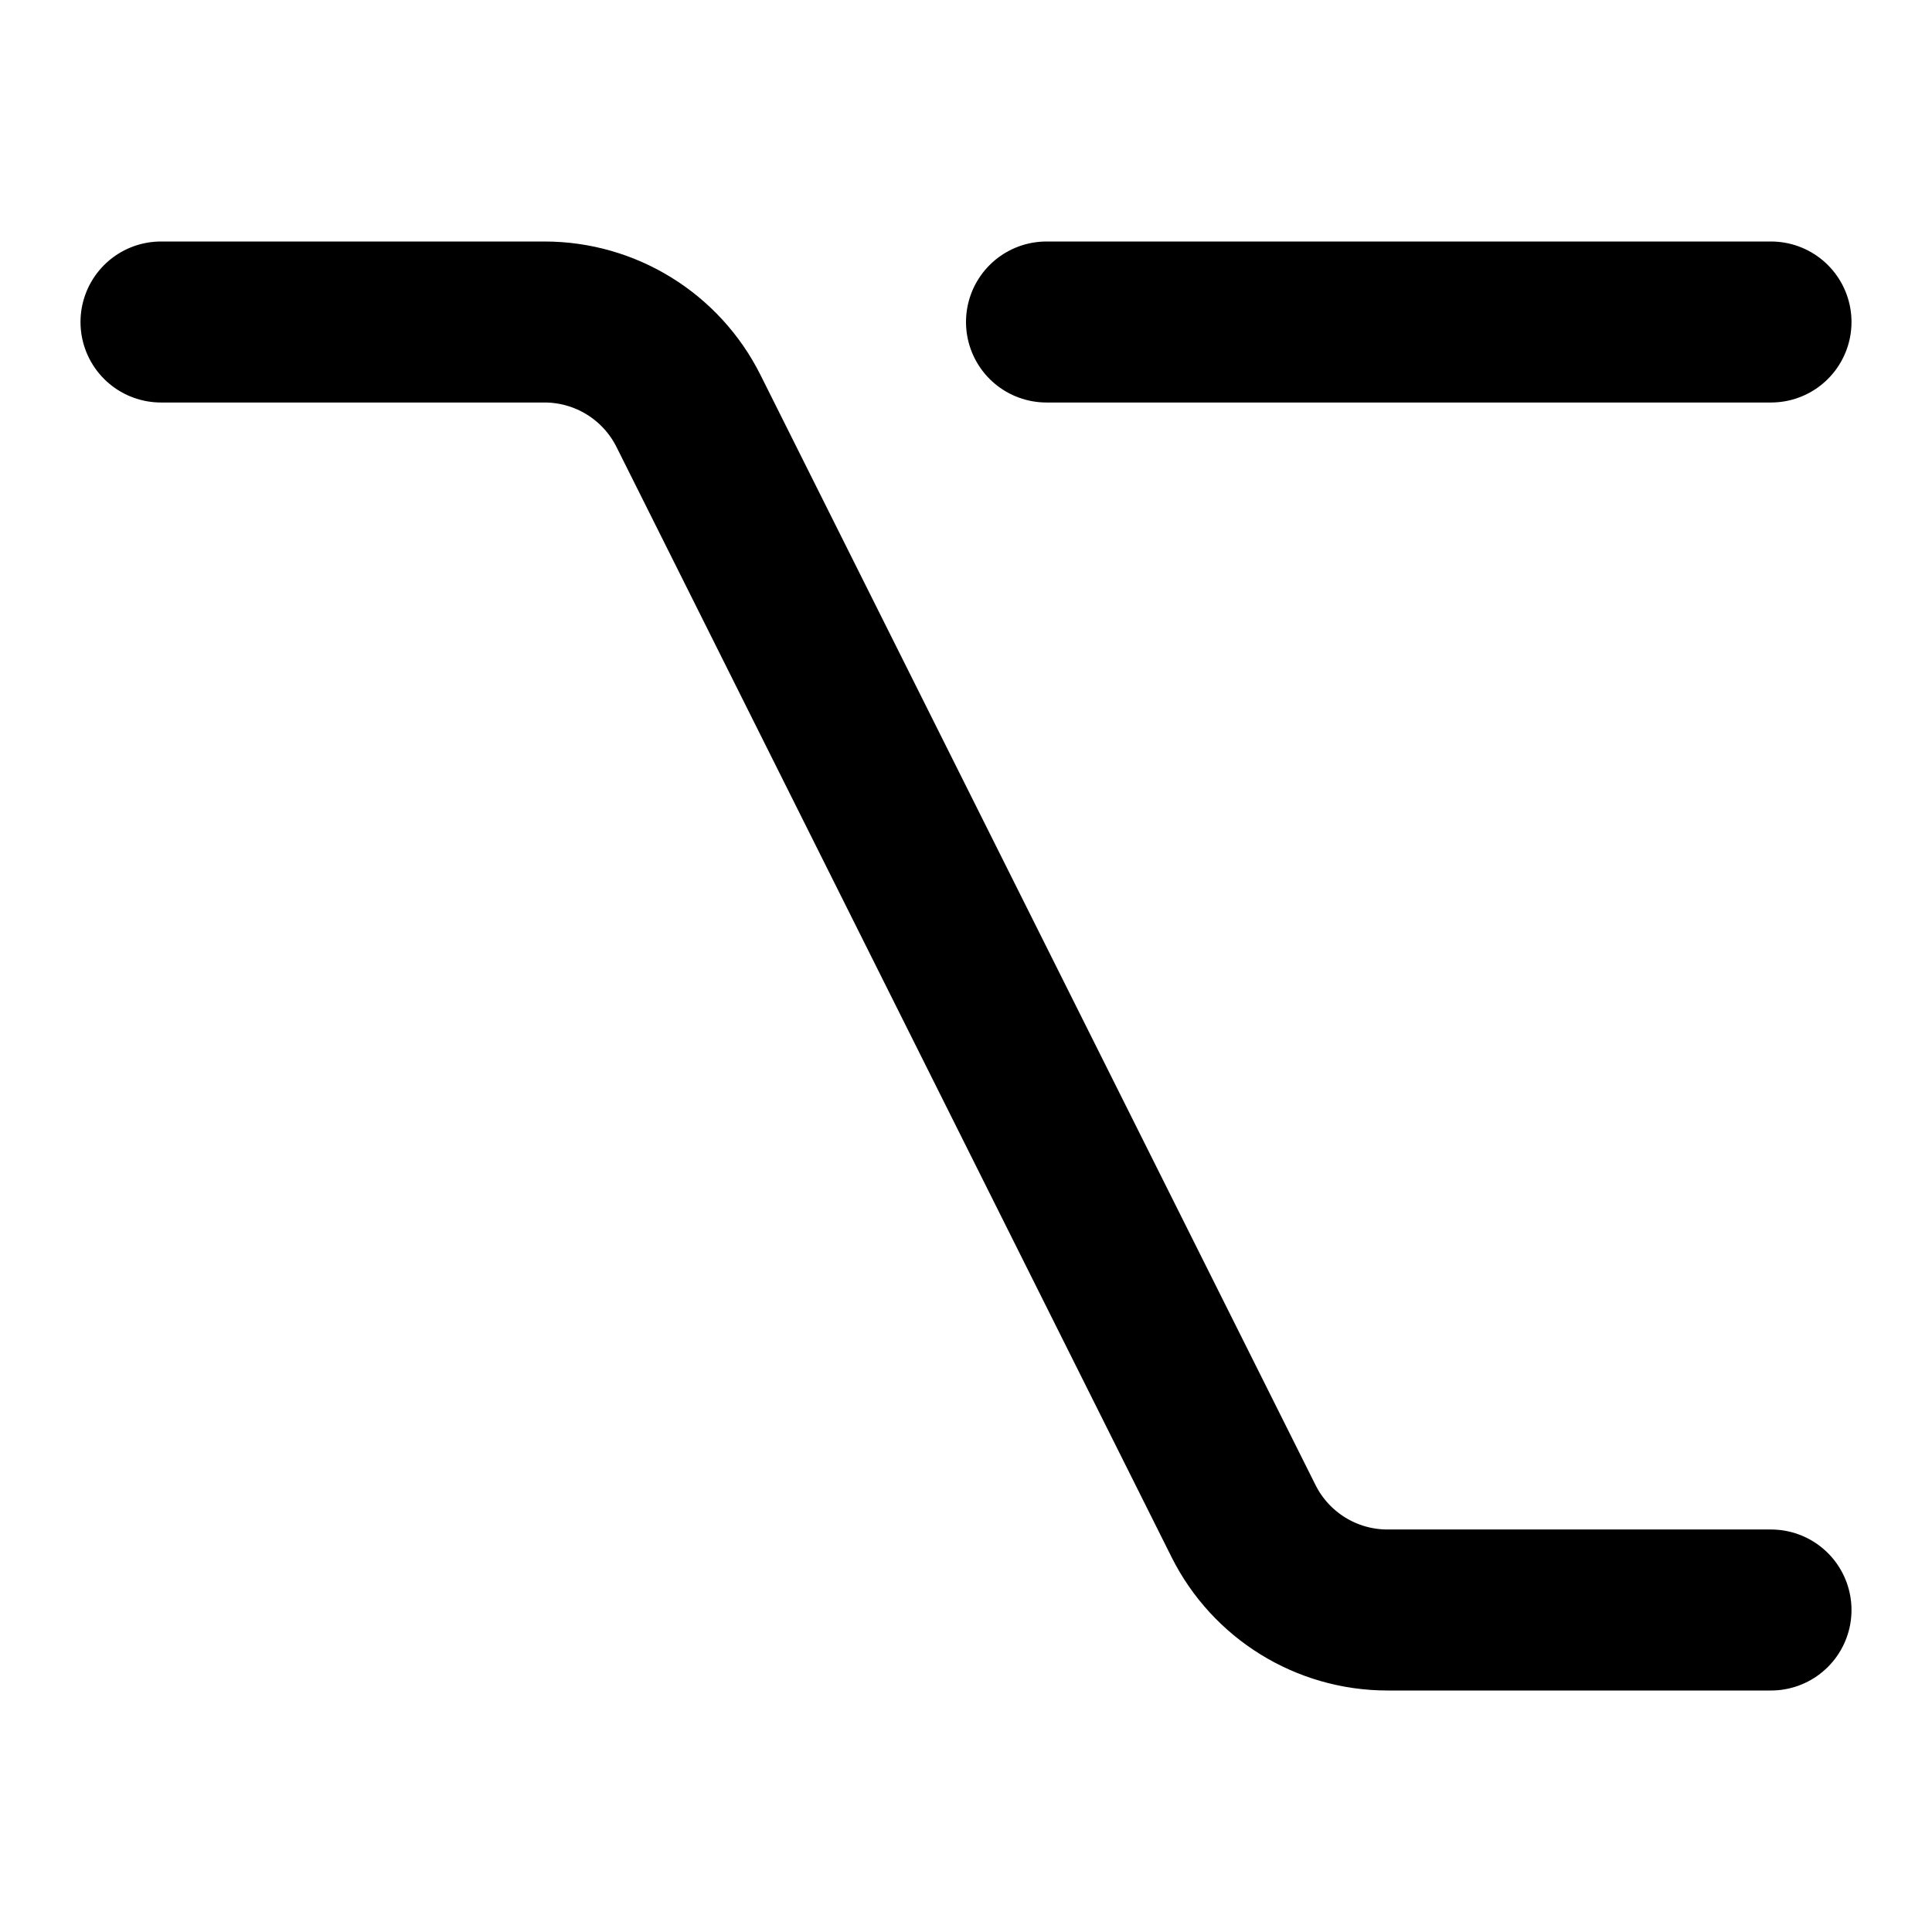
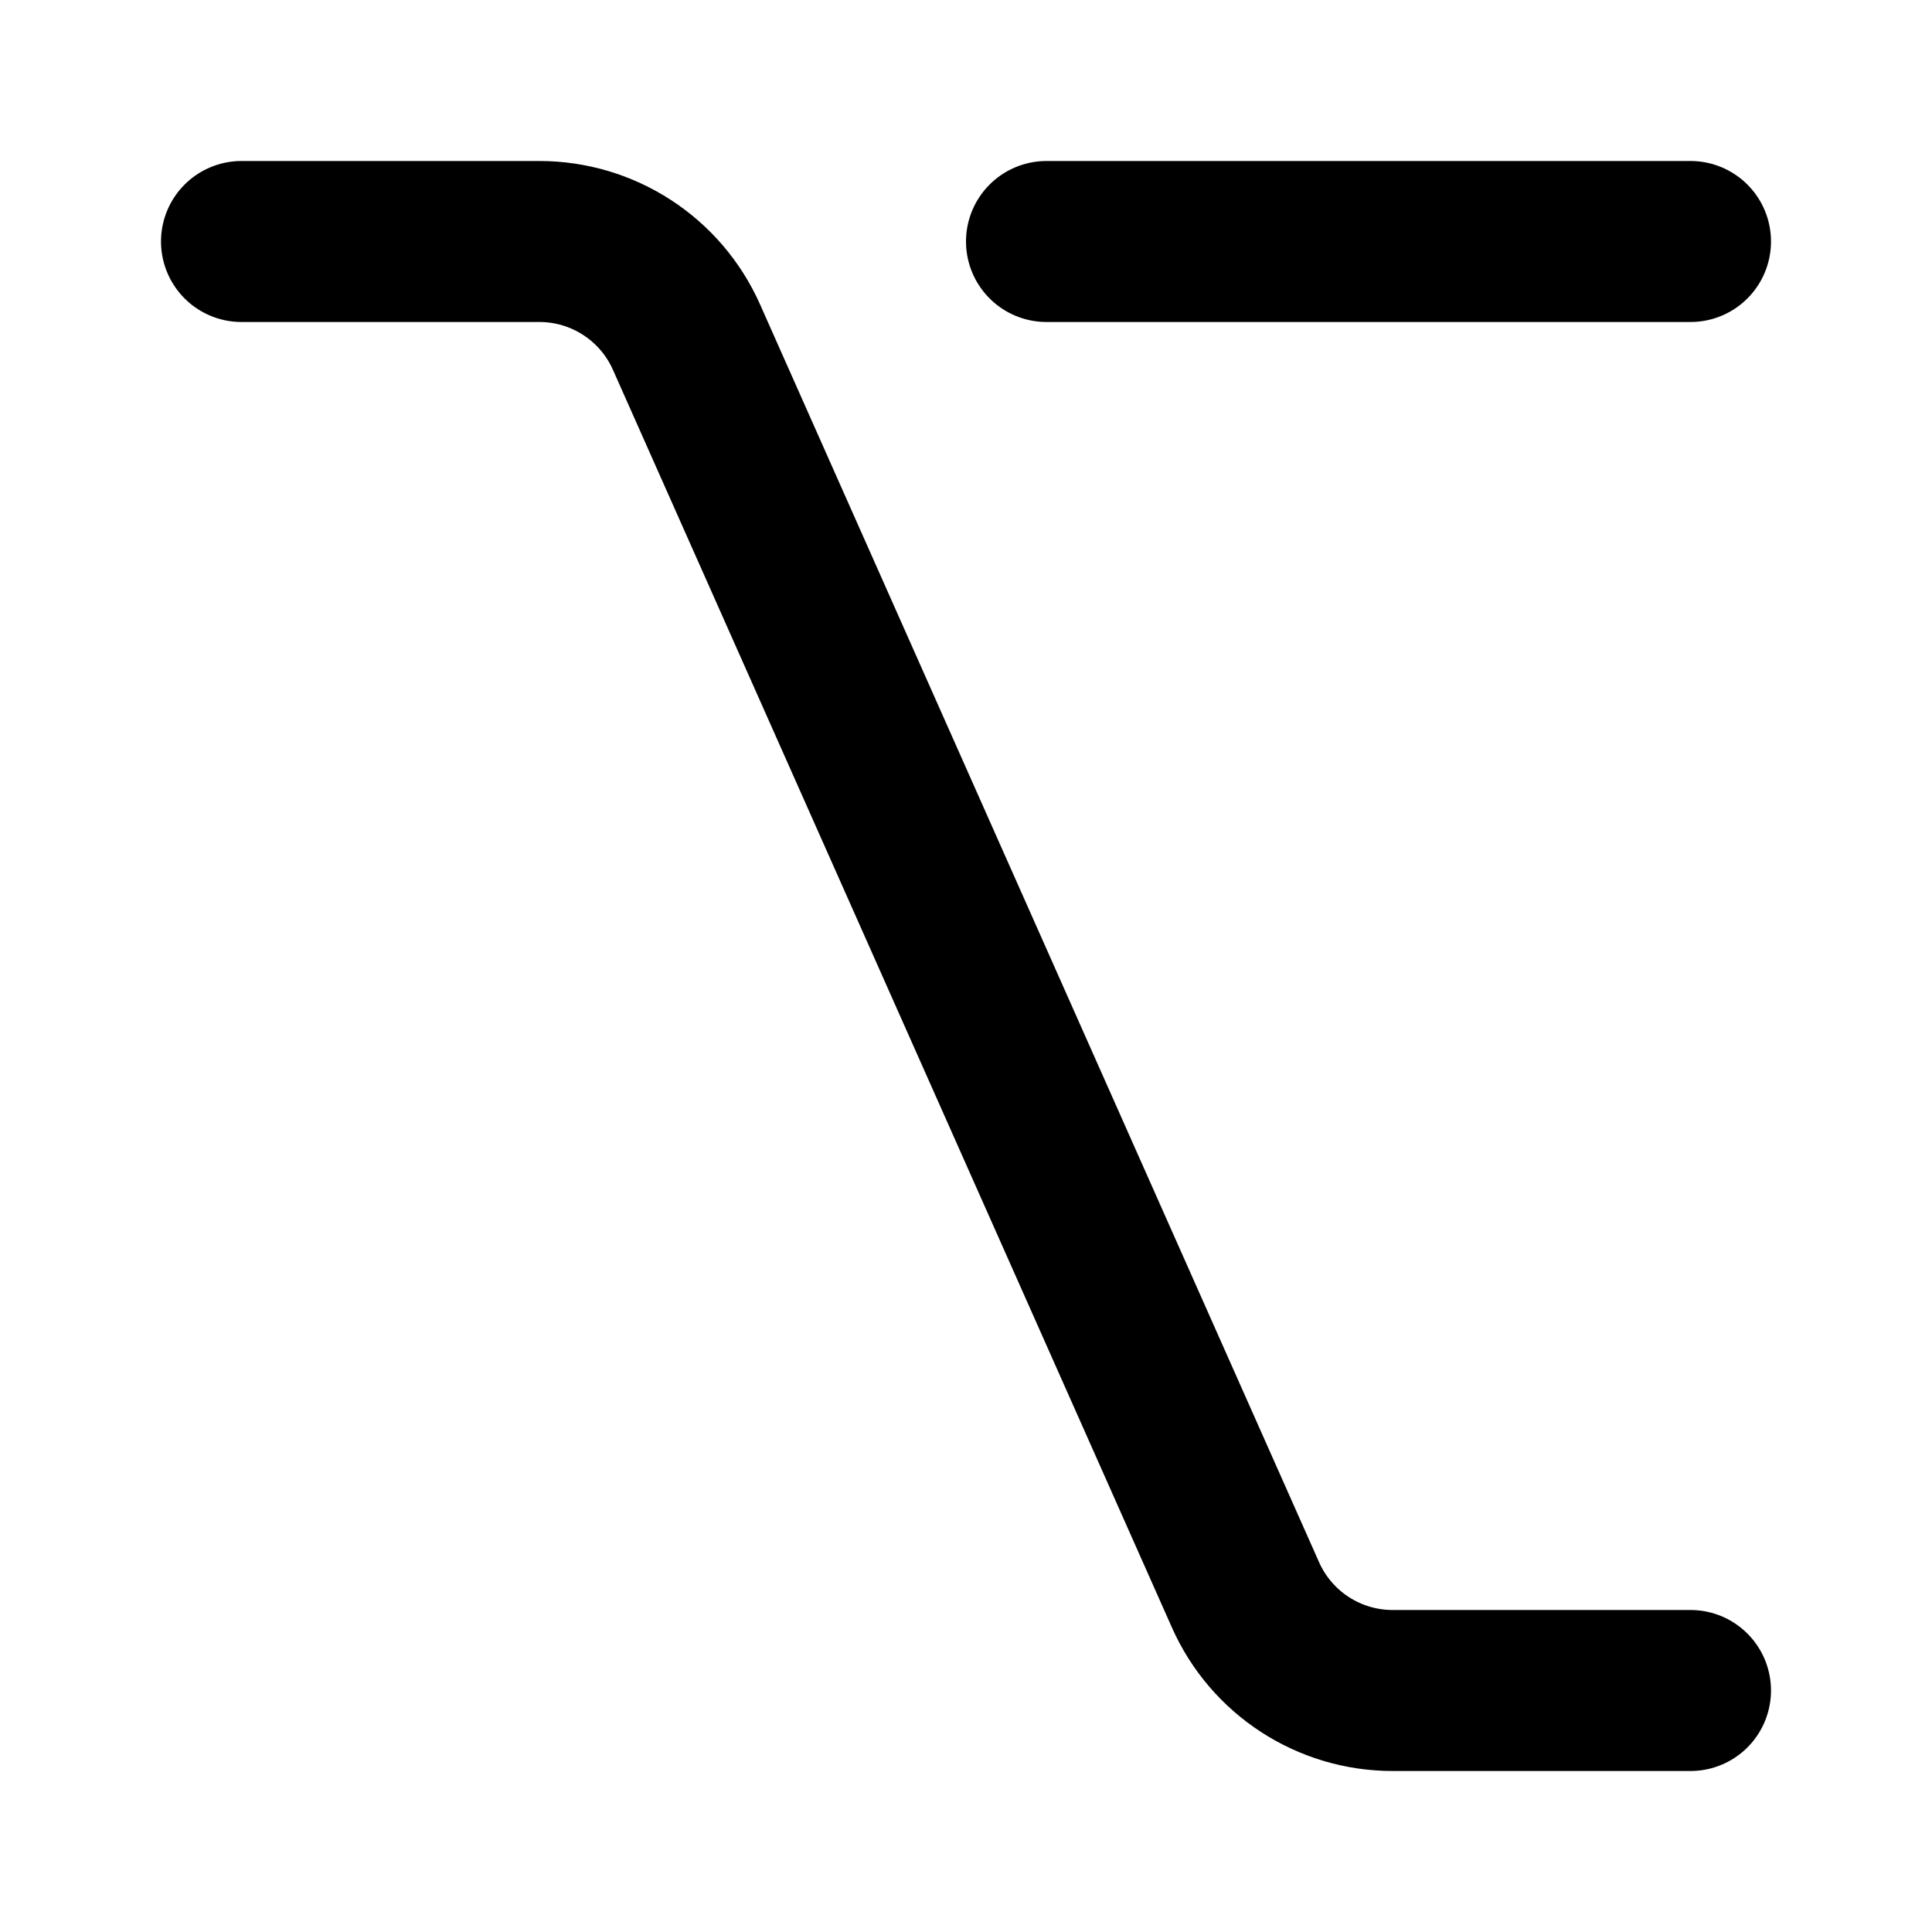
<svg xmlns="http://www.w3.org/2000/svg" width="24" height="24" fill="none" stroke="currentColor" stroke-linecap="round" stroke-linejoin="round" stroke-width="2" aria-hidden="true" viewBox="0 0 24 24">
-   <path d="M2 4h4.764a2 2 0 0 1 1.789 1.106l6.894 13.788A2 2 0 0 0 17.237 20H22M13 4h9" />
+   <path d="M3 3h3.7a2 2 0 0 1 1.828 1.188l6.944 15.624A2 2 0 0 0 17.3 21H21M13 3h8" />
</svg>
